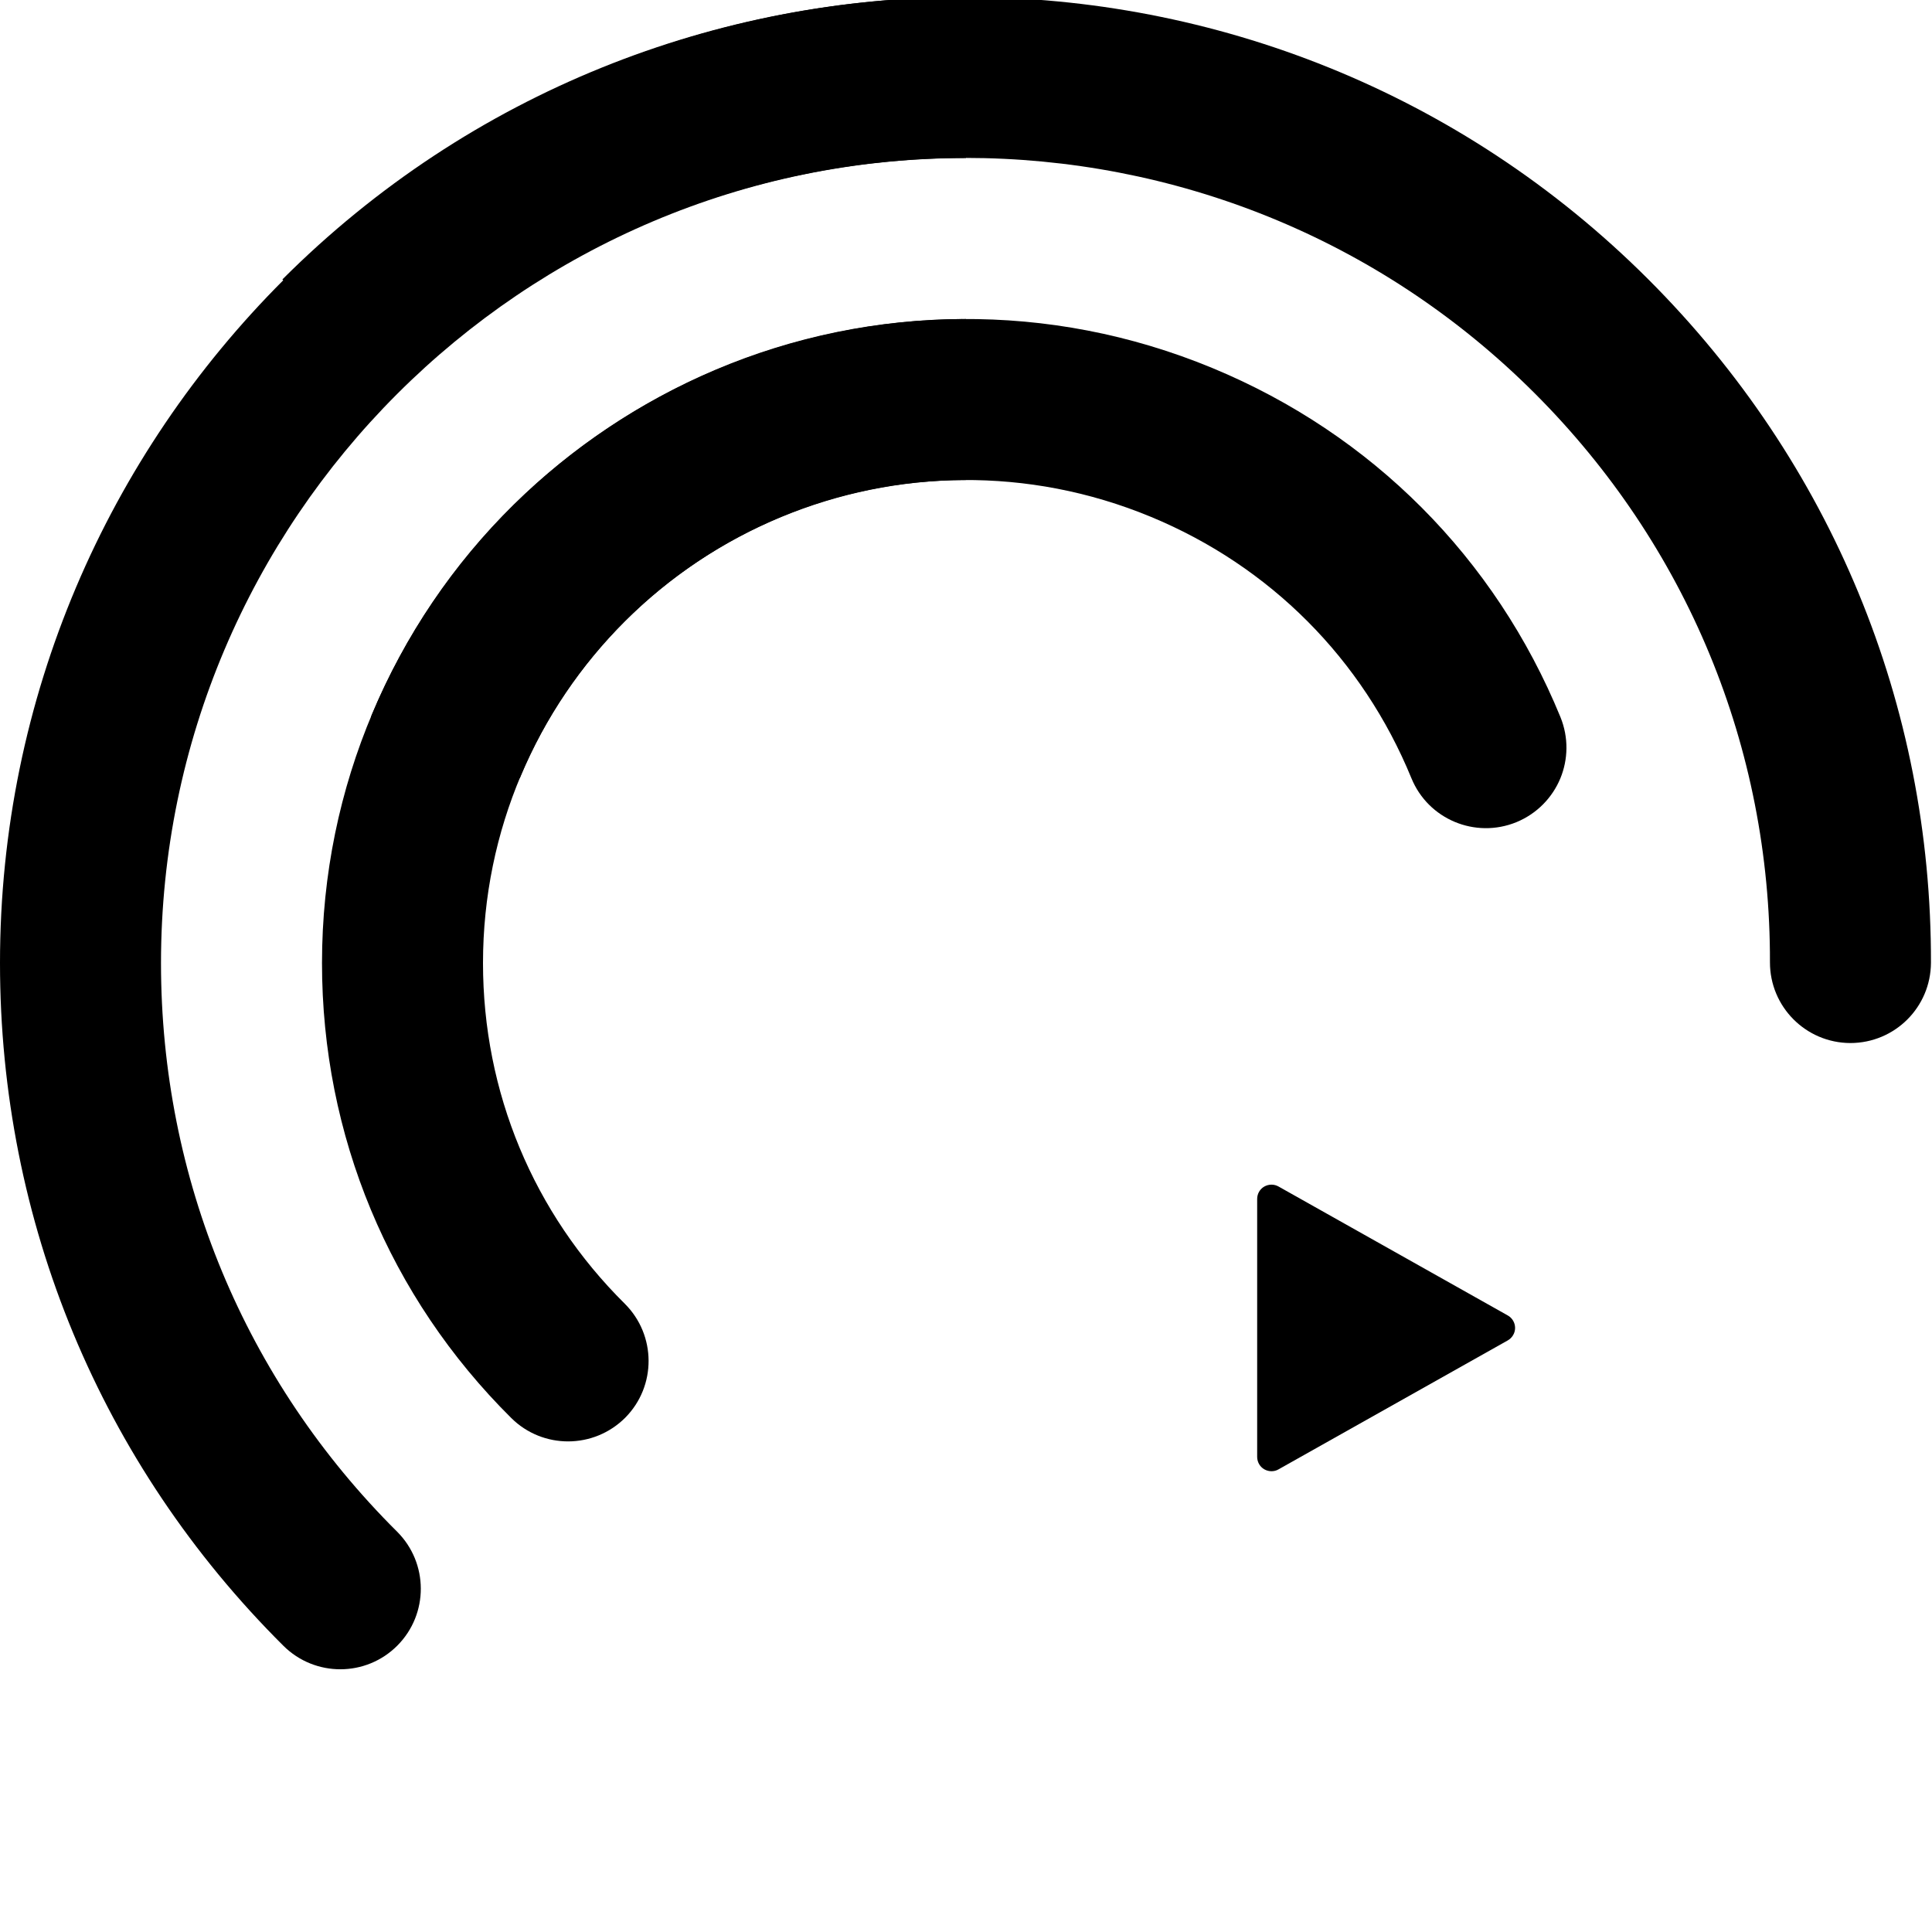
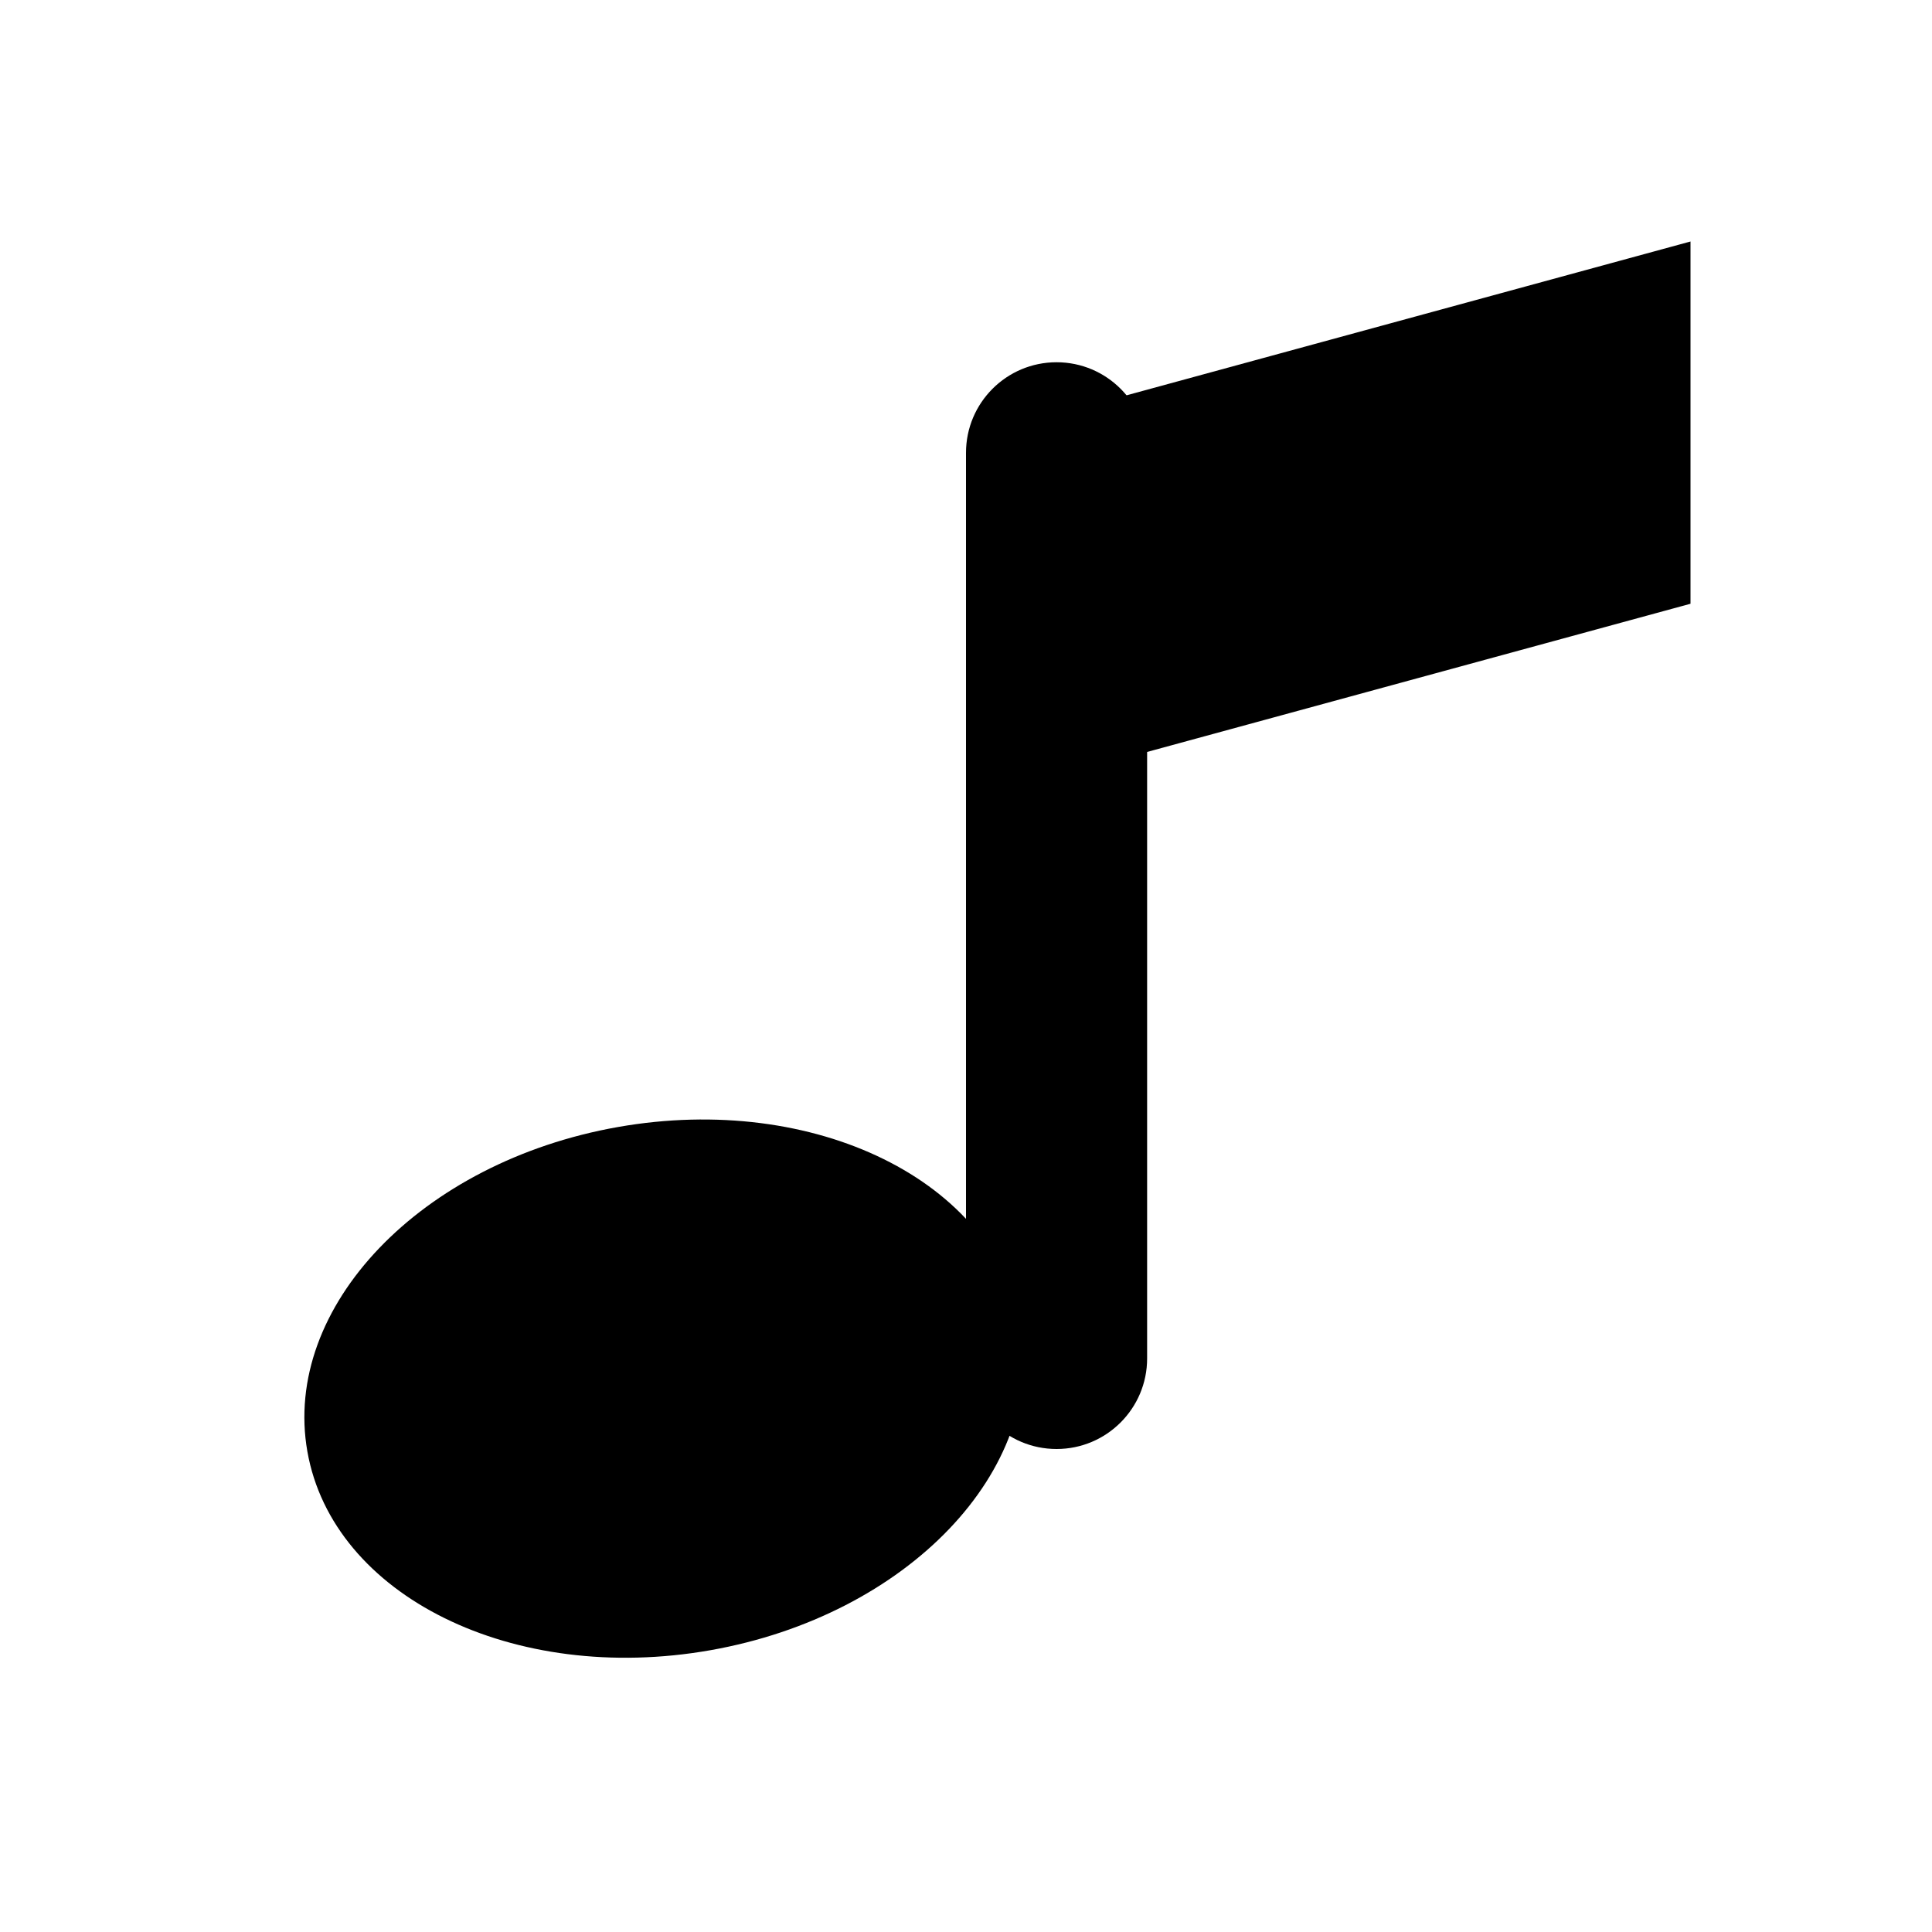
- <svg xmlns="http://www.w3.org/2000/svg" id="bold" enable-background="new 0 0 24 24" height="512" viewBox="0 0 24 24" width="512" version="1.1">
-   <defs id="defs292" />
-   <g id="g287">
-     <path d="m 12,-0.037 c -6.617,0 -12,5.383 -12,12 0,3.21 1.25,6.223 3.521,8.482 0.393,0.39 1.026,0.388 1.415,-0.003 C 5.326,20.05 5.324,19.417 4.933,19.027 3.041,17.146 2,14.638 2,11.963 c 0,-5.514 4.486,-10 10,-10 z" id="path283" style="display:inline" />
-     <path d="m 3.509,3.472 1.414,1.414 c 3.899,-3.899 10.243,-3.899 14.142,3e-7 1.891,1.891 2.929,4.401 2.922,7.068 -7.07e-4,0.552 0.445,1.001 0.998,1.003 0.277,0 0.528,-0.112 0.709,-0.293 0.18,-0.18 0.292,-0.429 0.293,-0.705 0.008,-3.202 -1.238,-6.216 -3.509,-8.487 -4.678,-4.678 -12.292,-4.679 -16.971,-2e-7 z" id="path283-1" style="display:inline" />
-     <path d="m 12,3.963 c -4.411,0 -8,3.589 -8,8 0,2.14 0.835,4.148 2.352,5.653 0.392,0.388 1.024,0.386 1.415,-0.005 C 8.156,17.219 8.153,16.586 7.762,16.196 6.625,15.07 6,13.566 6,11.963 c 0,-3.309 2.691,-6 6,-6 z" id="path285" style="display:inline" />
-     <path d="m 4.609,8.902 1.848,0.765 c 1.266,-3.057 4.782,-4.513 7.839,-3.247 1.481,0.613 2.63,1.766 3.237,3.247 0.209,0.511 0.793,0.755 1.305,0.546 C 19.095,10.107 19.284,9.907 19.383,9.67 19.48,9.435 19.488,9.162 19.384,8.907 18.574,6.931 17.04,5.391 15.061,4.572 10.986,2.884 6.297,4.826 4.609,8.902 Z" id="path285-8-4" style="display:inline" />
+ <svg xmlns="http://www.w3.org/2000/svg" viewBox="0 0 16 16" width="16" height="16">
+   <g fill="black" opacity="1.00">
+     <ellipse cx="5.5" cy="11.5" rx="3" ry="2.2" transform="rotate(-10, 5.5, 11.5)" />
+     <rect x="8" y="3" width="1.5" height="9" rx="0.75" />
+     <path d="M8.5,3.5 L14,2 L14,5 L8.5,6.5 Z" />
  </g>
-   <path d="m 18.73,16.341 -2.848,-1.602 c -0.055,-0.031 -0.122,-0.03 -0.177,0.001 -0.055,0.032 -0.088,0.09 -0.088,0.154 v 3.204 c 0,0.063 0.033,0.122 0.088,0.154 0.028,0.016 0.059,0.024 0.09,0.024 0.03,0 0.06,-0.007 0.087,-0.023 l 2.848,-1.602 c 0.056,-0.032 0.091,-0.091 0.091,-0.155 0,-0.064 -0.035,-0.124 -0.091,-0.155 z" id="path396" style="display:inline;stroke-width:0.011" />
</svg>
